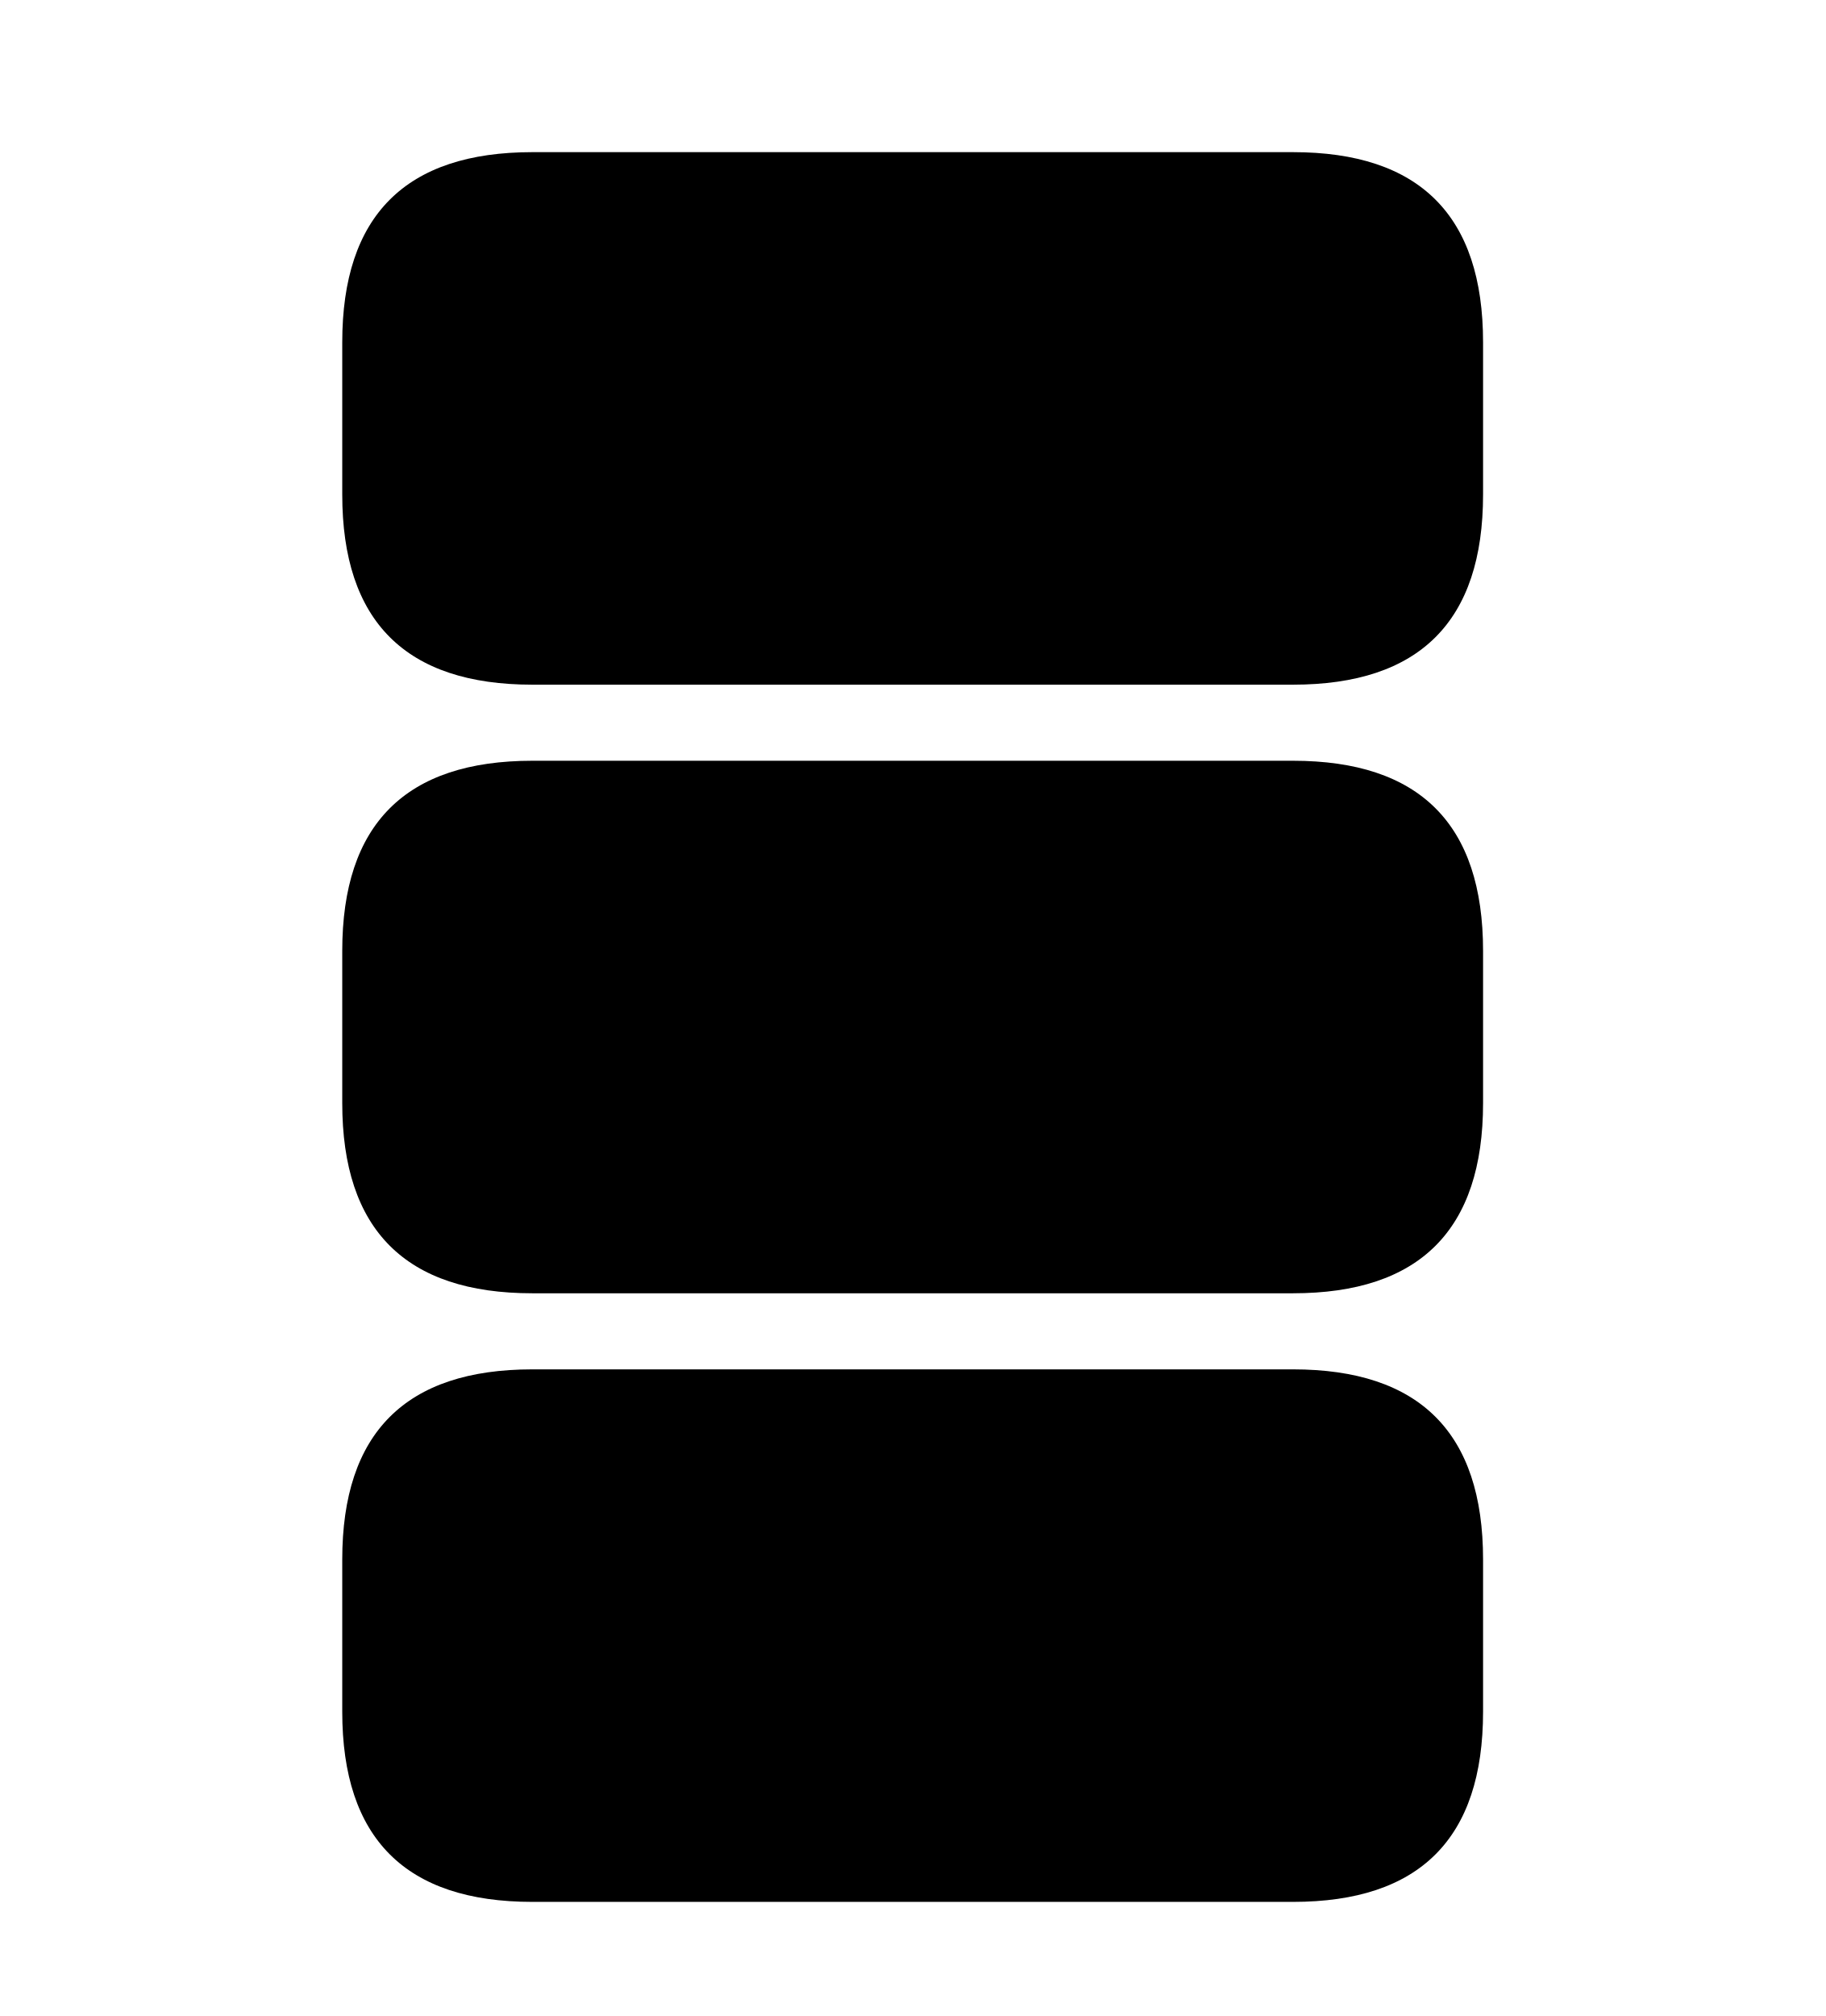
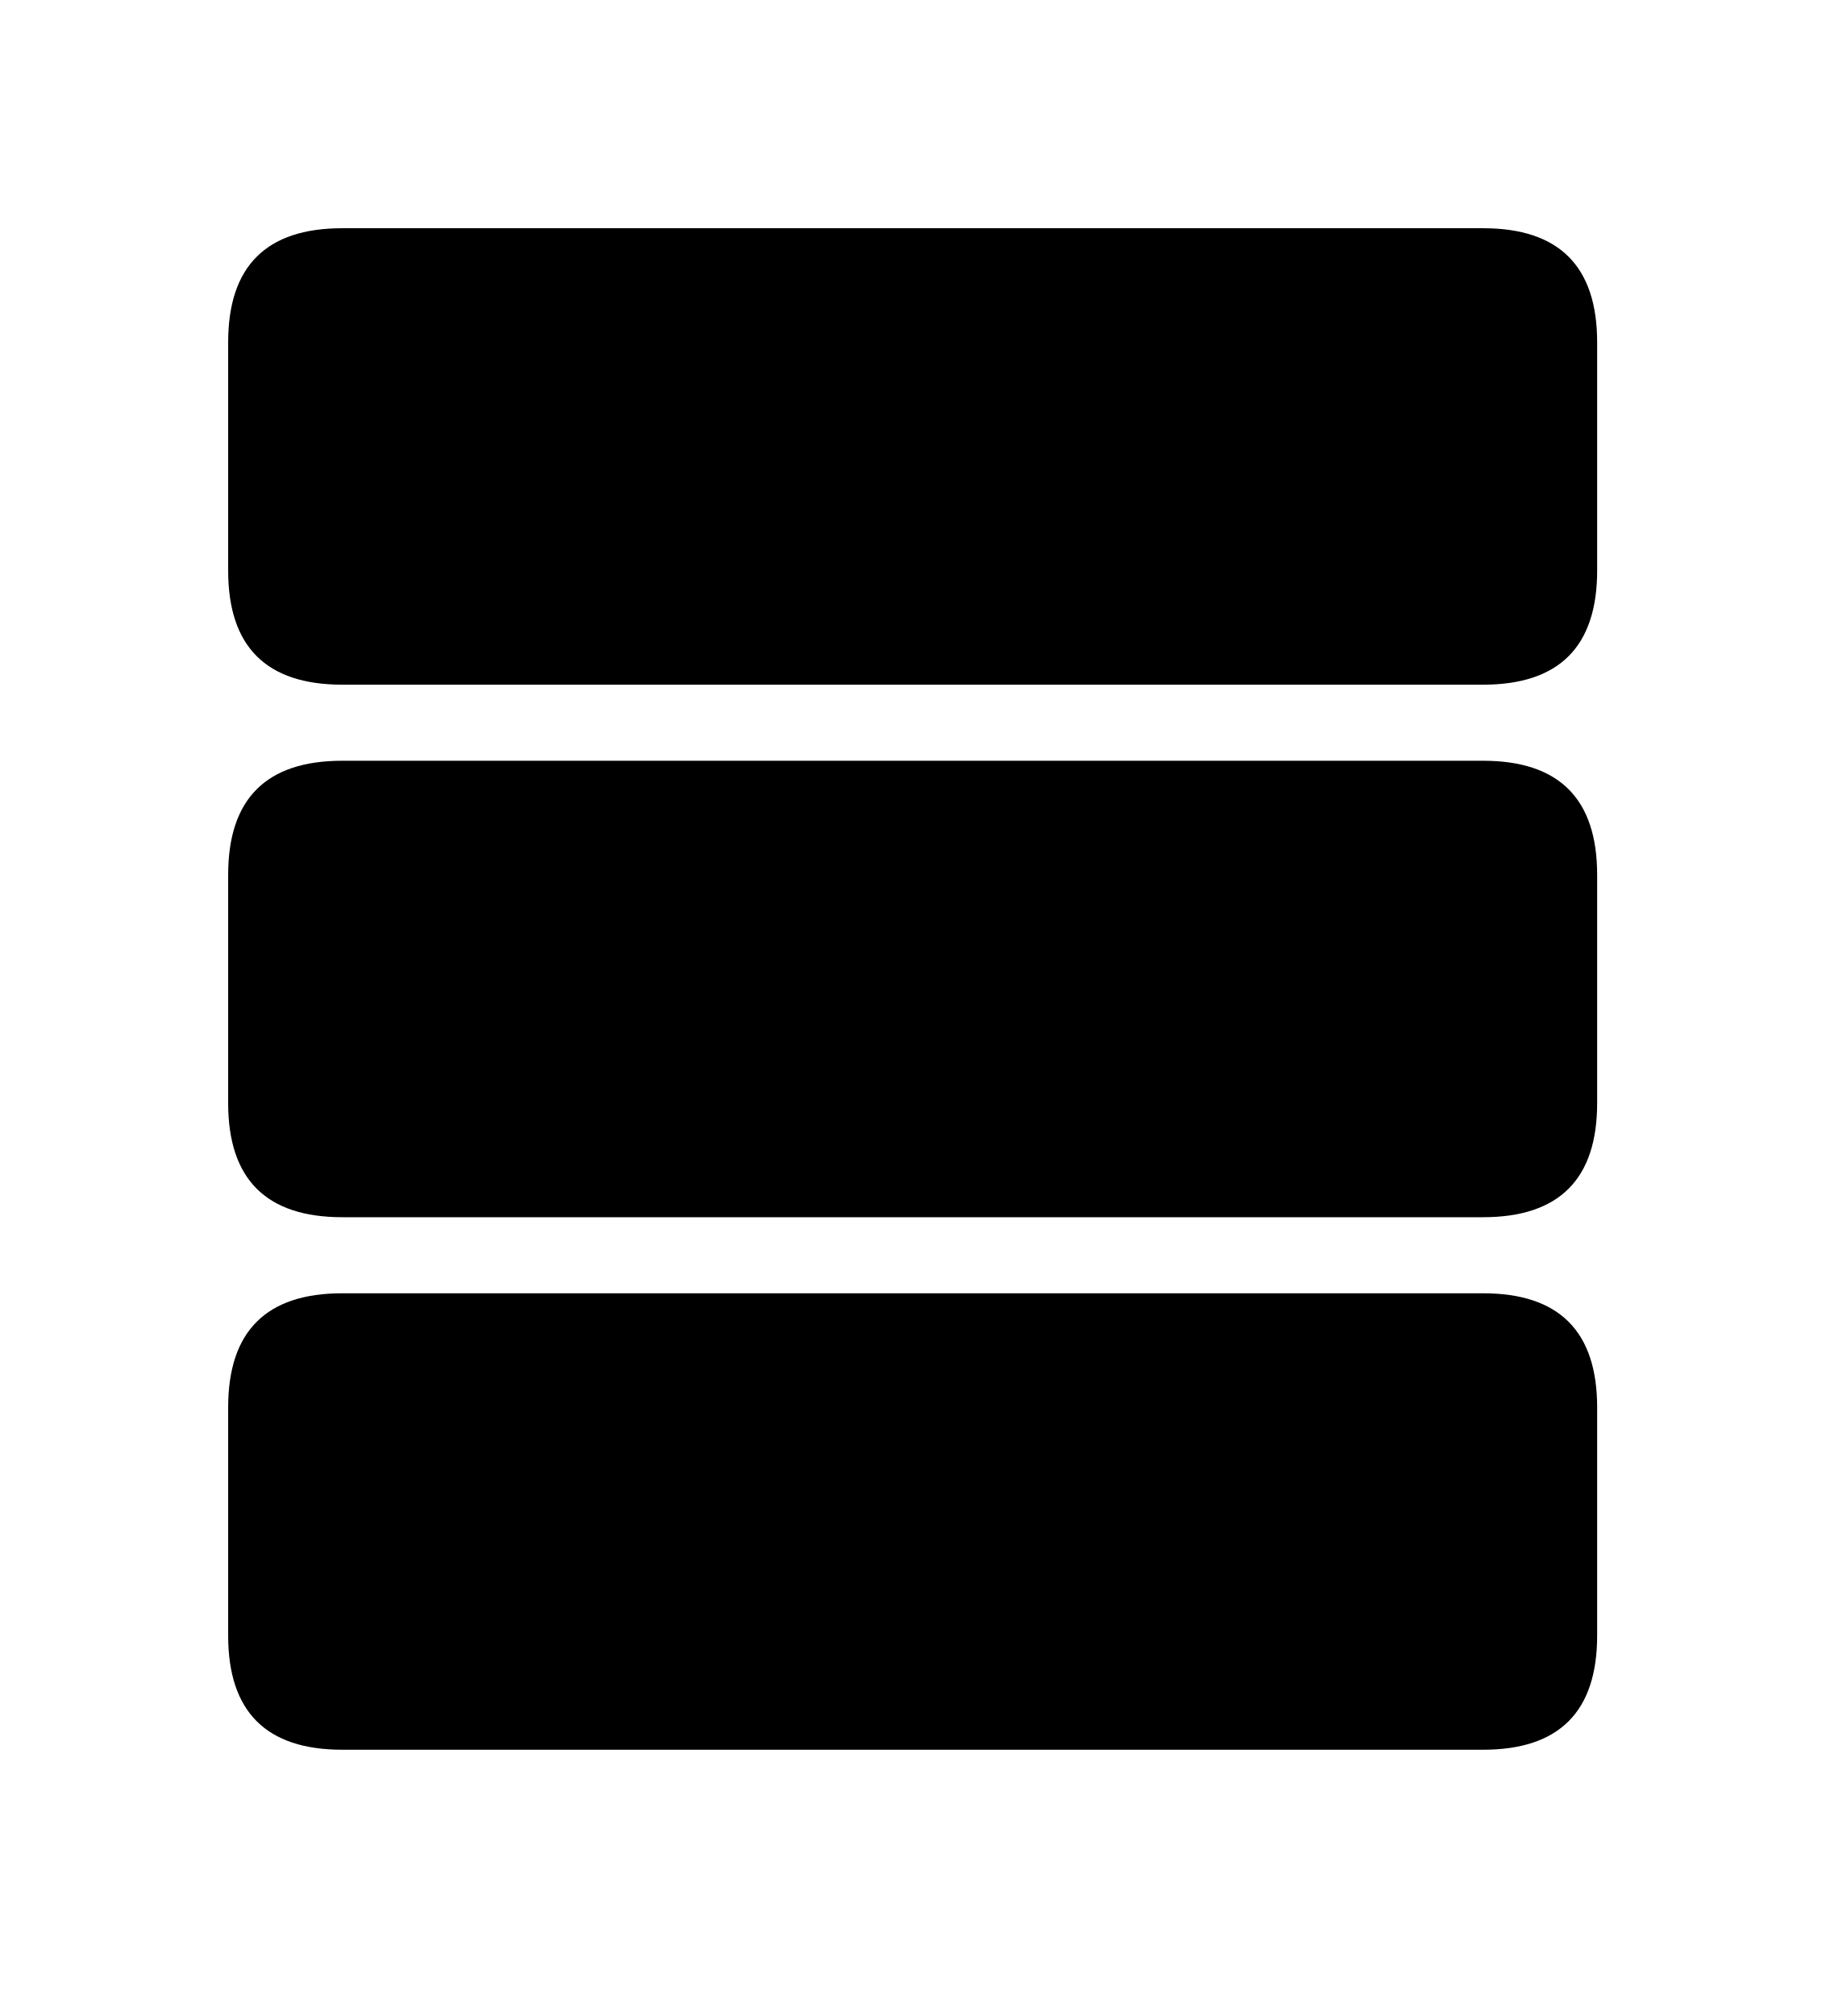
<svg xmlns="http://www.w3.org/2000/svg" viewBox="0 0 96 106" fill="none" aria-hidden="true">
-   <path fill="currentColor" d="M 28 8 H 68 Q 78 8 78 18 V 26 Q 78 36 68 36 H 28 Q 18 36 18 26 V 18 Q 18 8 28 8 Z        M 28 40 H 68 Q 78 40 78 50 V 58 Q 78 68 68 68 H 28 Q 18 68 18 58 V 50 Q 18 40 28 40 Z        M 28 72 H 68 Q 78 72 78 82 V 90 Q 78 100 68 100 H 28 Q 18 100 18 90 V 82 Q 18 72 28 72 Z" />
-   <path fill="currentColor" d="M 28 18 A 4 4 0 1 1 27.99 18 Z        M 28 50 A 4 4 0 1 1 27.99 50 Z        M 28 82 A 4 4 0 1 1 27.99 82 Z" />
-   <path fill="currentColor" d="M 58 16 H 70 V 22 H 58 Z        M 58 48 H 70 V 54 H 58 Z        M 58 80 H 70 V 86 H 58 Z" />
+   <path fill="currentColor" d="M 18 12 H 78 Q 84 12 84 18 V 30 Q 84 36 78 36 H 18 Q 12 36 12 30 V 18 Q 12 12 18 12 Z        M 18 40 H 78 Q 84 40 84 46 V 58 Q 84 64 78 64 H 18 Q 12 64 12 58 V 46 Q 12 40 18 40 Z        M 18 68 H 78 Q 84 68 84 74 V 86 Q 84 92 78 92 H 18 Q 12 92 12 86 V 74 Q 12 68 18 68 Z" />
+   <path fill="currentColor" d="M 22 21 A 3 3 0 1 1 21.99 21 Z        M 22 49 A 3 3 0 1 1 21.99 49 Z        M 22 77 A 3 3 0 1 1 21.99 77 Z" />
+   <path fill="currentColor" d="M 66 18 H 78 V 24 H 66 Z        M 66 46 H 78 V 52 H 66 Z        M 66 74 H 78 V 80 H 66 Z" />
</svg>
